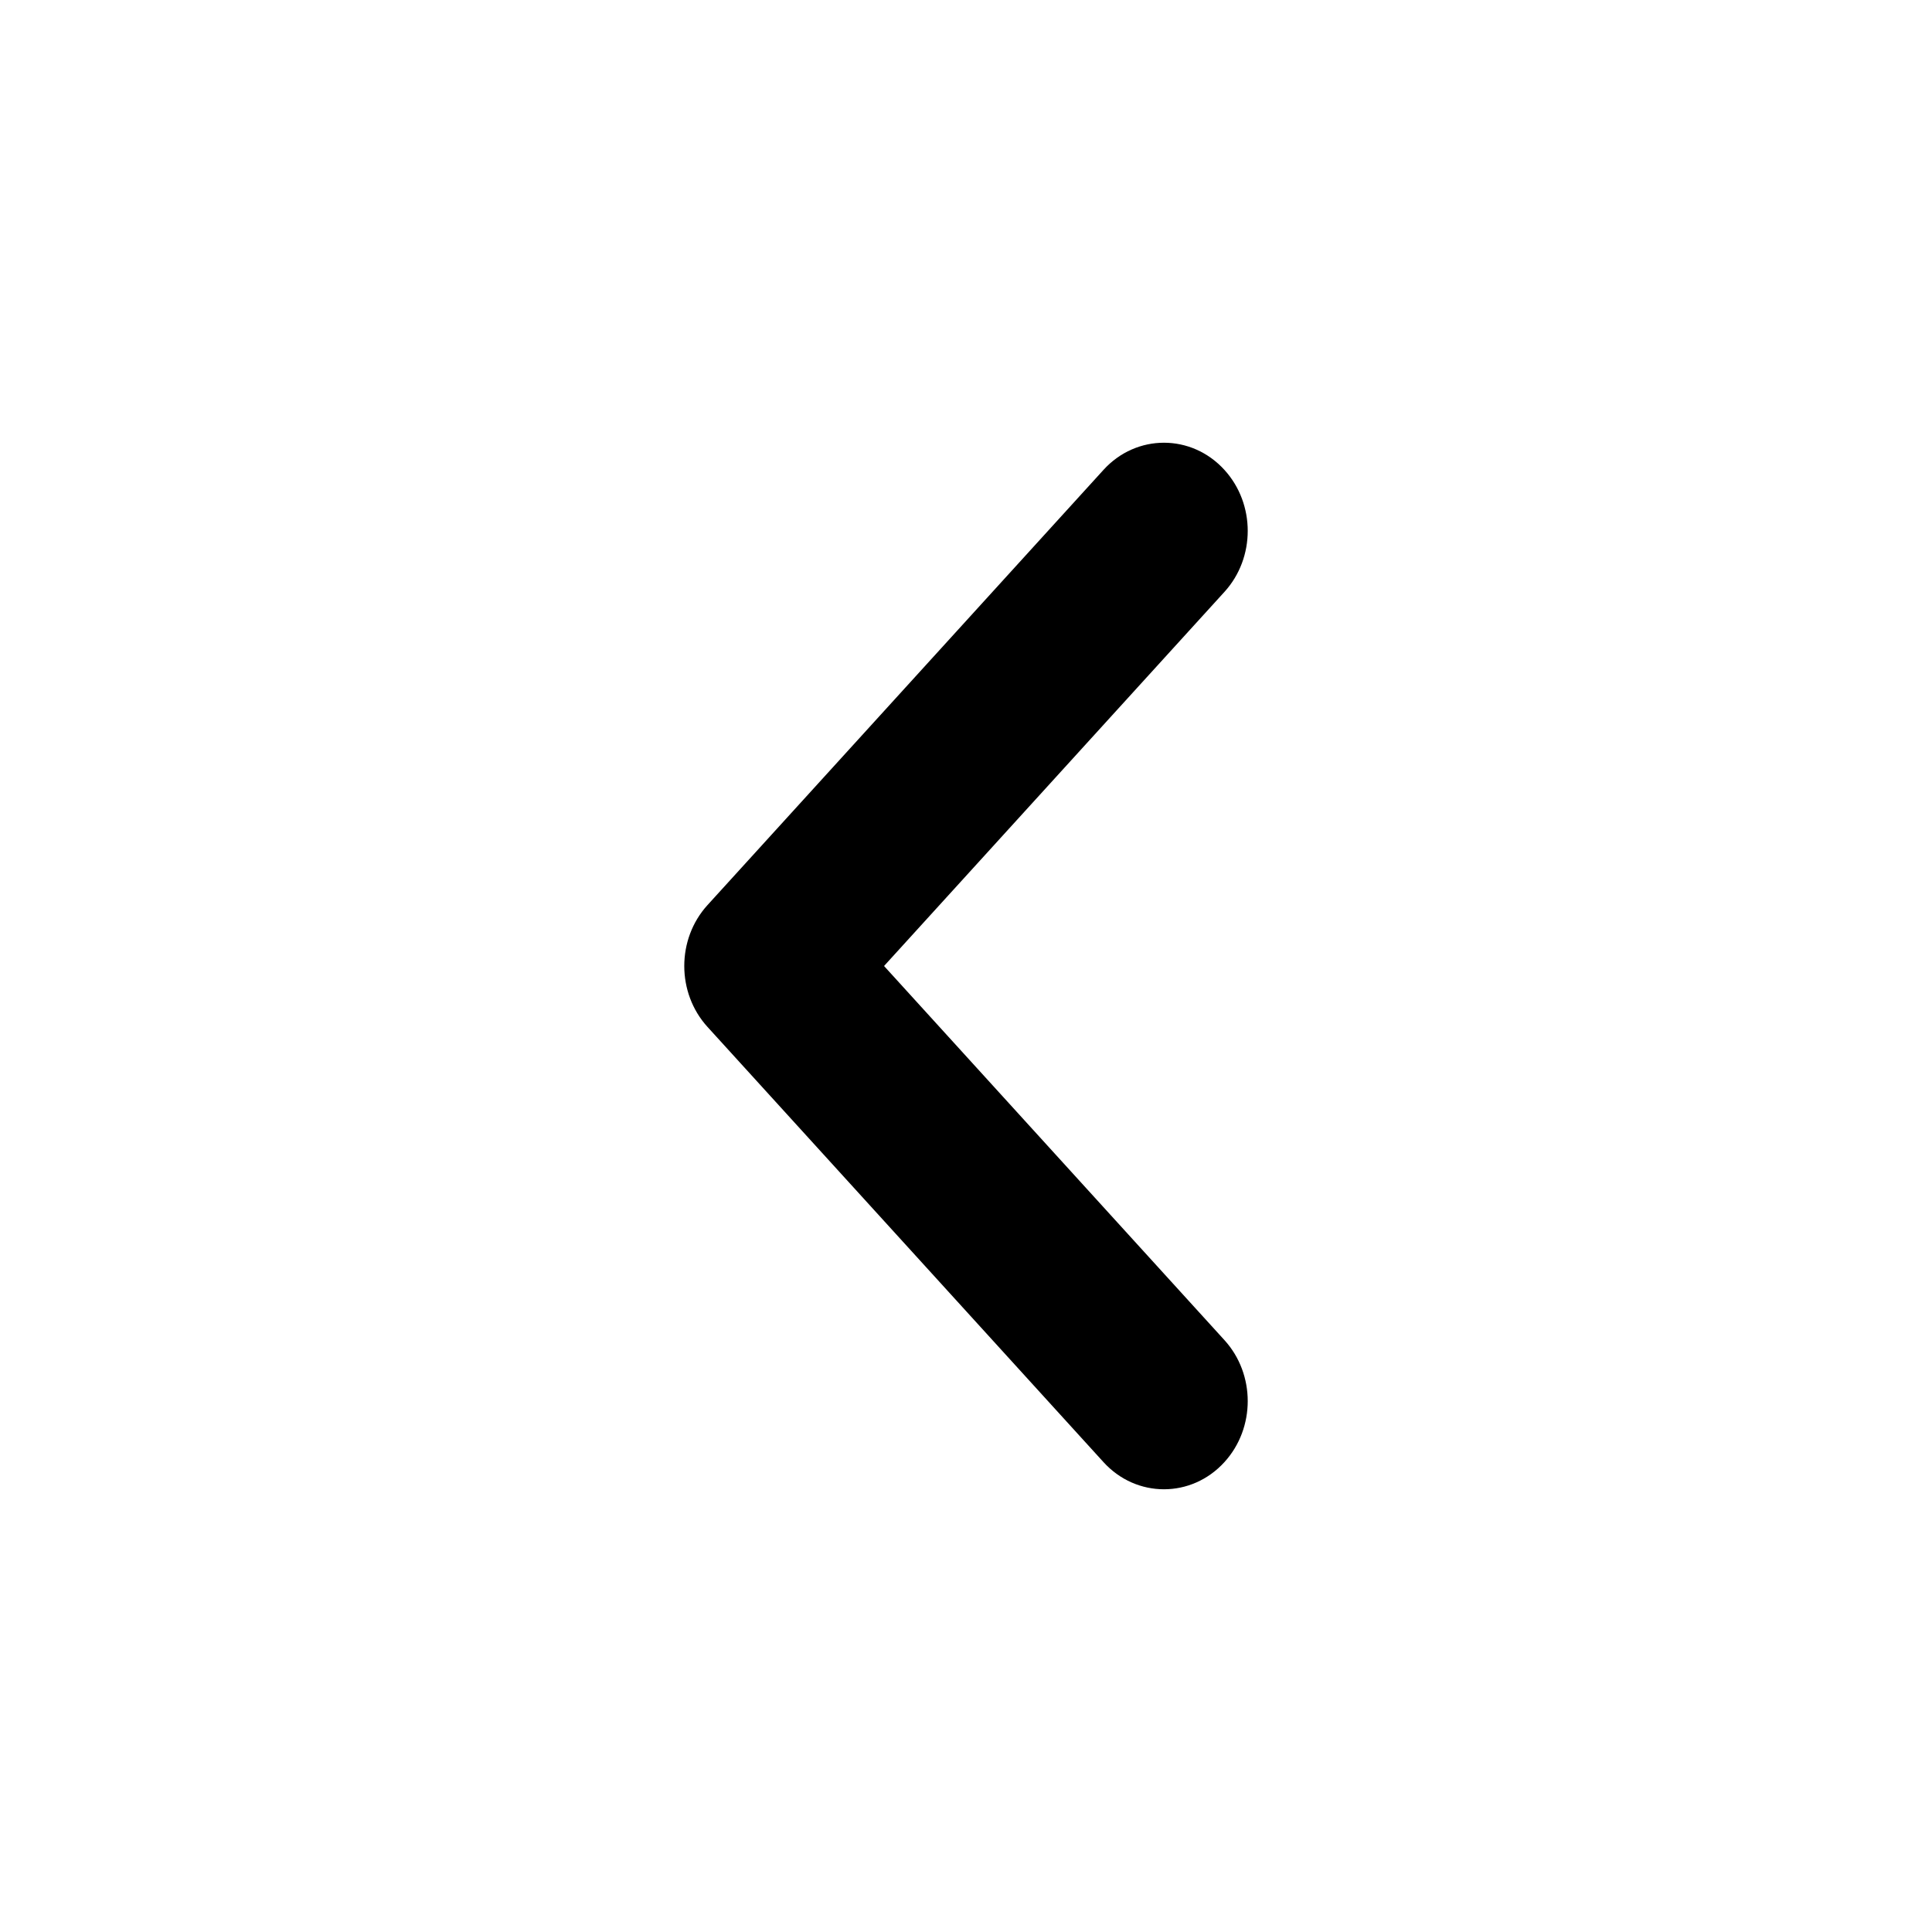
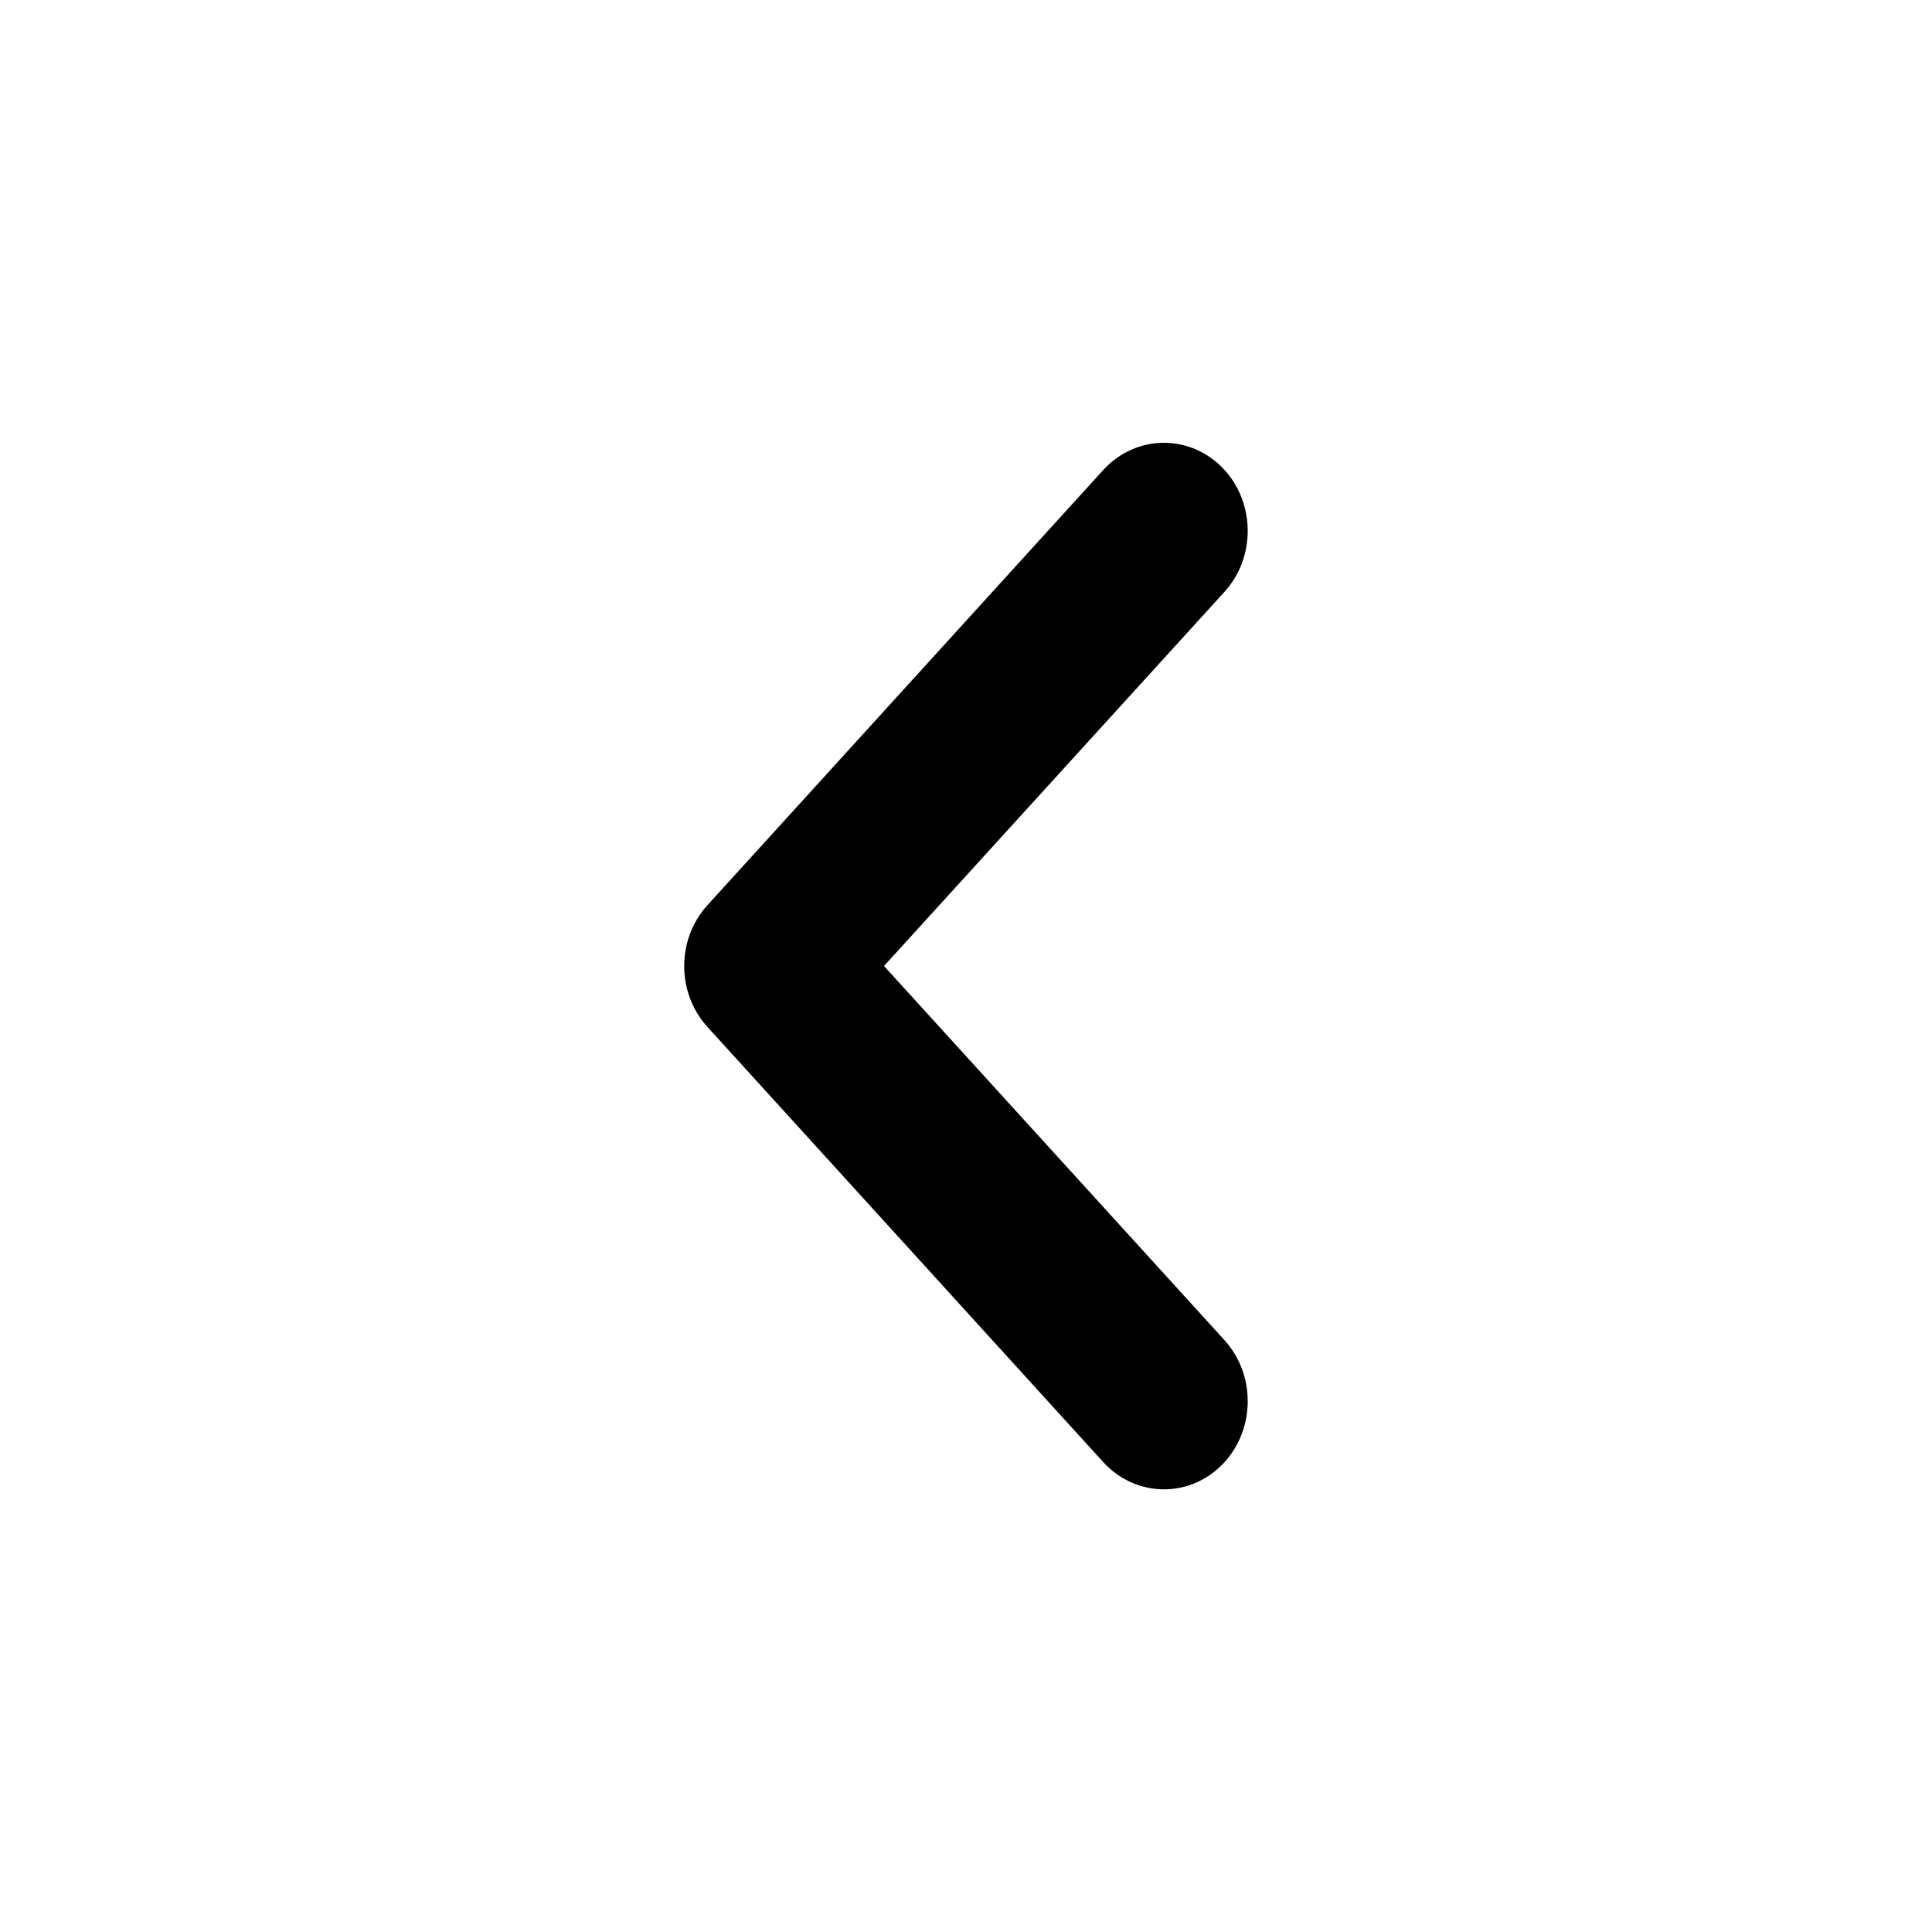
- <svg xmlns="http://www.w3.org/2000/svg" width="24" height="24" viewBox="0 0 24 24" fill="none">
-   <path fill-rule="evenodd" clip-rule="evenodd" d="M14.841 17.826C14.63 18.058 14.288 18.058 14.076 17.826L9.158 12.42C8.947 12.188 8.947 11.812 9.158 11.58L14.076 6.174C14.288 5.942 14.63 5.942 14.842 6.174C15.053 6.406 15.053 6.783 14.842 7.015L10.306 12L14.841 16.985C15.053 17.217 15.053 17.594 14.841 17.826Z" fill="black" />
-   <path fill-rule="evenodd" clip-rule="evenodd" d="M15.211 18.162C14.802 18.613 14.116 18.613 13.707 18.162L8.789 12.757C8.404 12.334 8.404 11.666 8.789 11.243L13.707 5.838C14.116 5.387 14.802 5.387 15.211 5.838C15.596 6.261 15.596 6.929 15.211 7.352L10.982 12L15.211 16.648C15.596 17.071 15.596 17.739 15.211 18.162ZM14.459 17.5C14.46 17.499 14.465 17.497 14.472 17.489C14.486 17.473 14.5 17.445 14.5 17.405C14.5 17.366 14.486 17.337 14.472 17.322L9.936 12.336C9.763 12.146 9.763 11.854 9.936 11.664L14.472 6.679C14.486 6.663 14.5 6.634 14.5 6.595C14.5 6.555 14.486 6.527 14.472 6.511C14.465 6.503 14.46 6.501 14.459 6.5C14.458 6.501 14.454 6.503 14.446 6.511L9.528 11.916C9.514 11.932 9.5 11.961 9.5 12C9.5 12.039 9.514 12.068 9.528 12.084L14.446 17.489C14.454 17.497 14.458 17.499 14.459 17.5Z" fill="black" />
+ <svg xmlns="http://www.w3.org/2000/svg" width="16" height="16" viewBox="0 0 16 16" fill="none">
+   <g transform="translate(8, 8) rotate(180) scale(1, -1) translate(-2.333, -4.333)">
+     <path fill-rule="evenodd" clip-rule="evenodd" d="M0.439 0.449C0.58 0.295 0.808 0.295 0.949 0.449L4.228 4.053C4.369 4.208 4.369 4.459 4.228 4.614L0.949 8.217C0.808 8.372 0.58 8.372 0.439 8.217C0.298 8.062 0.298 7.811 0.439 7.657L3.463 4.333L0.439 1.01C0.298 0.855 0.298 0.604 0.439 0.449Z" fill="black" />
+     <path fill-rule="evenodd" clip-rule="evenodd" d="M0.192 0.225C0.465 -0.075 0.922 -0.075 1.196 0.225L4.474 3.829C4.731 4.111 4.731 4.556 4.474 4.838L1.196 8.442C0.922 8.742 0.465 8.742 0.192 8.442C-0.064 8.16 -0.064 7.714 0.192 7.432L3.012 4.333L0.192 1.234C-0.064 0.952 -0.064 0.507 0.192 0.225ZM0.694 0.667C0.694 0.667 0.69 0.669 0.686 0.674C0.676 0.684 0.667 0.704 0.667 0.73C0.667 0.756 0.676 0.775 0.686 0.786L3.709 4.109C3.825 4.236 3.825 4.43 3.709 4.558L0.686 7.881C0.676 7.892 0.667 7.911 0.667 7.937C0.667 7.963 0.676 7.982 0.686 7.993C0.69 7.998 0.694 8 0.694 8C0.694 8 0.698 7.998 0.702 7.993L3.981 4.389C3.991 4.379 4 4.359 4 4.333C4 4.307 3.991 4.288 3.981 4.277L0.702 0.674C0.698 0.669 0.694 0.667 0.694 0.667Z" fill="black" />
+   </g>
</svg>
